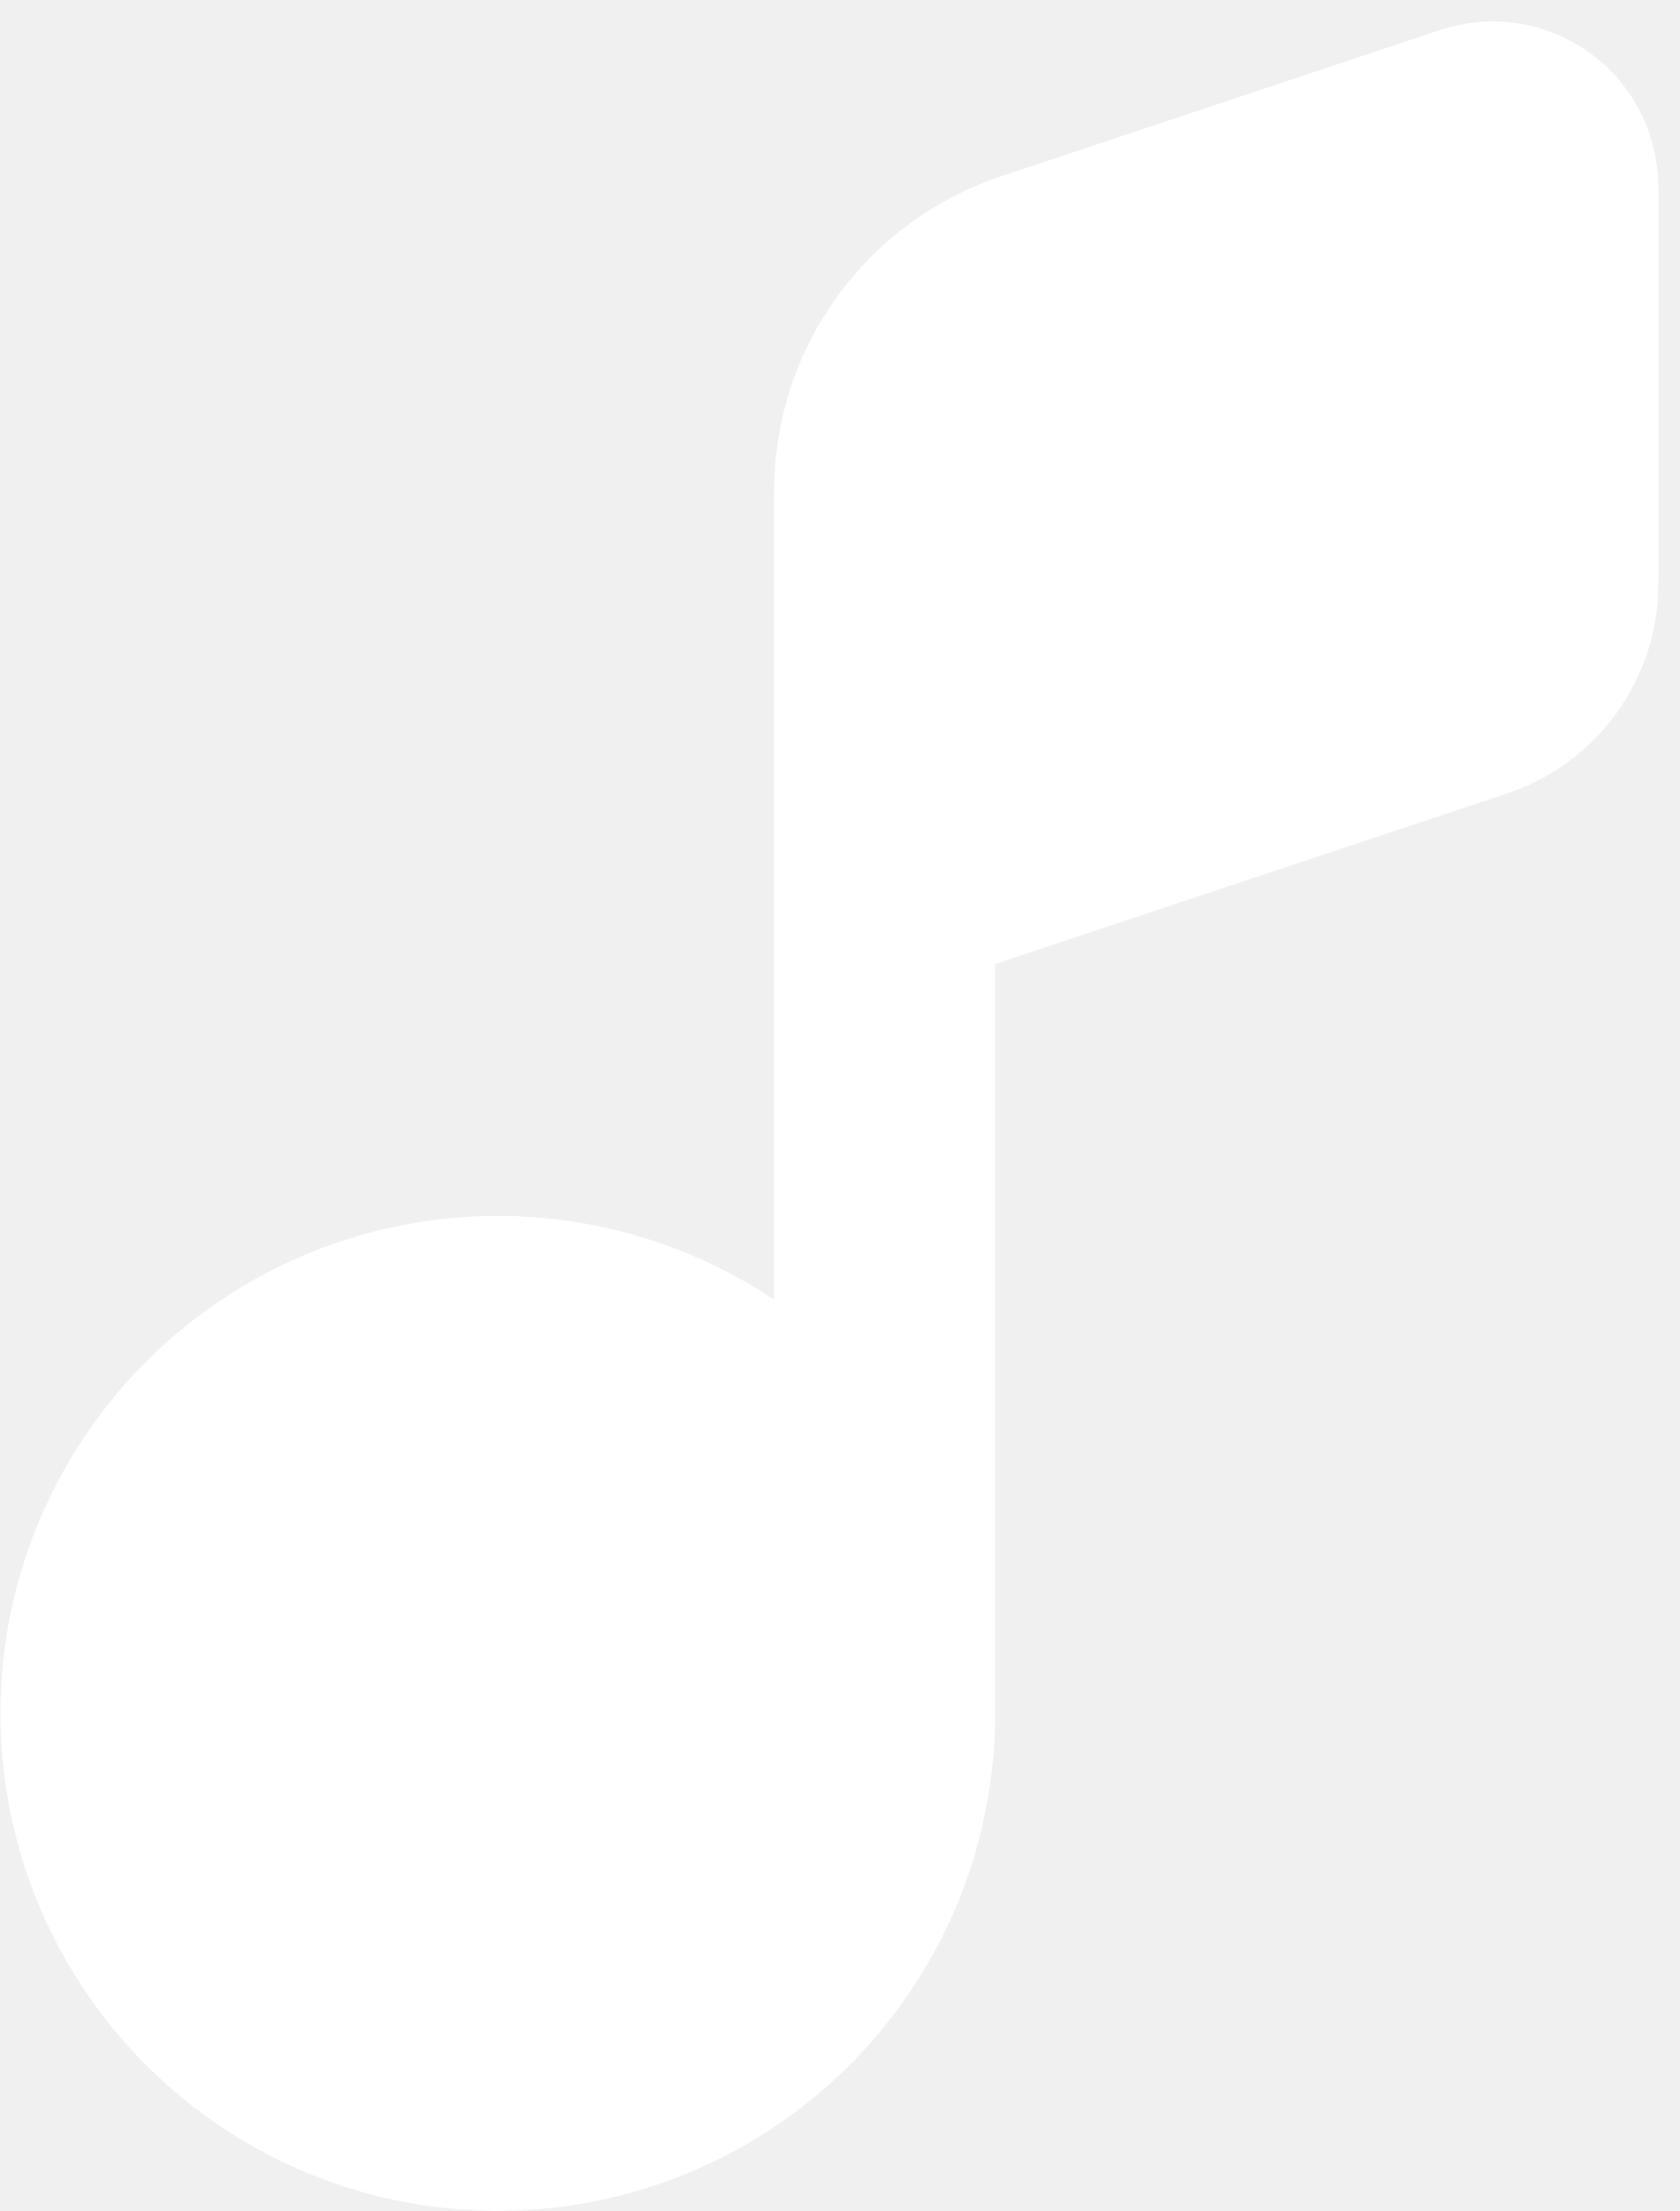
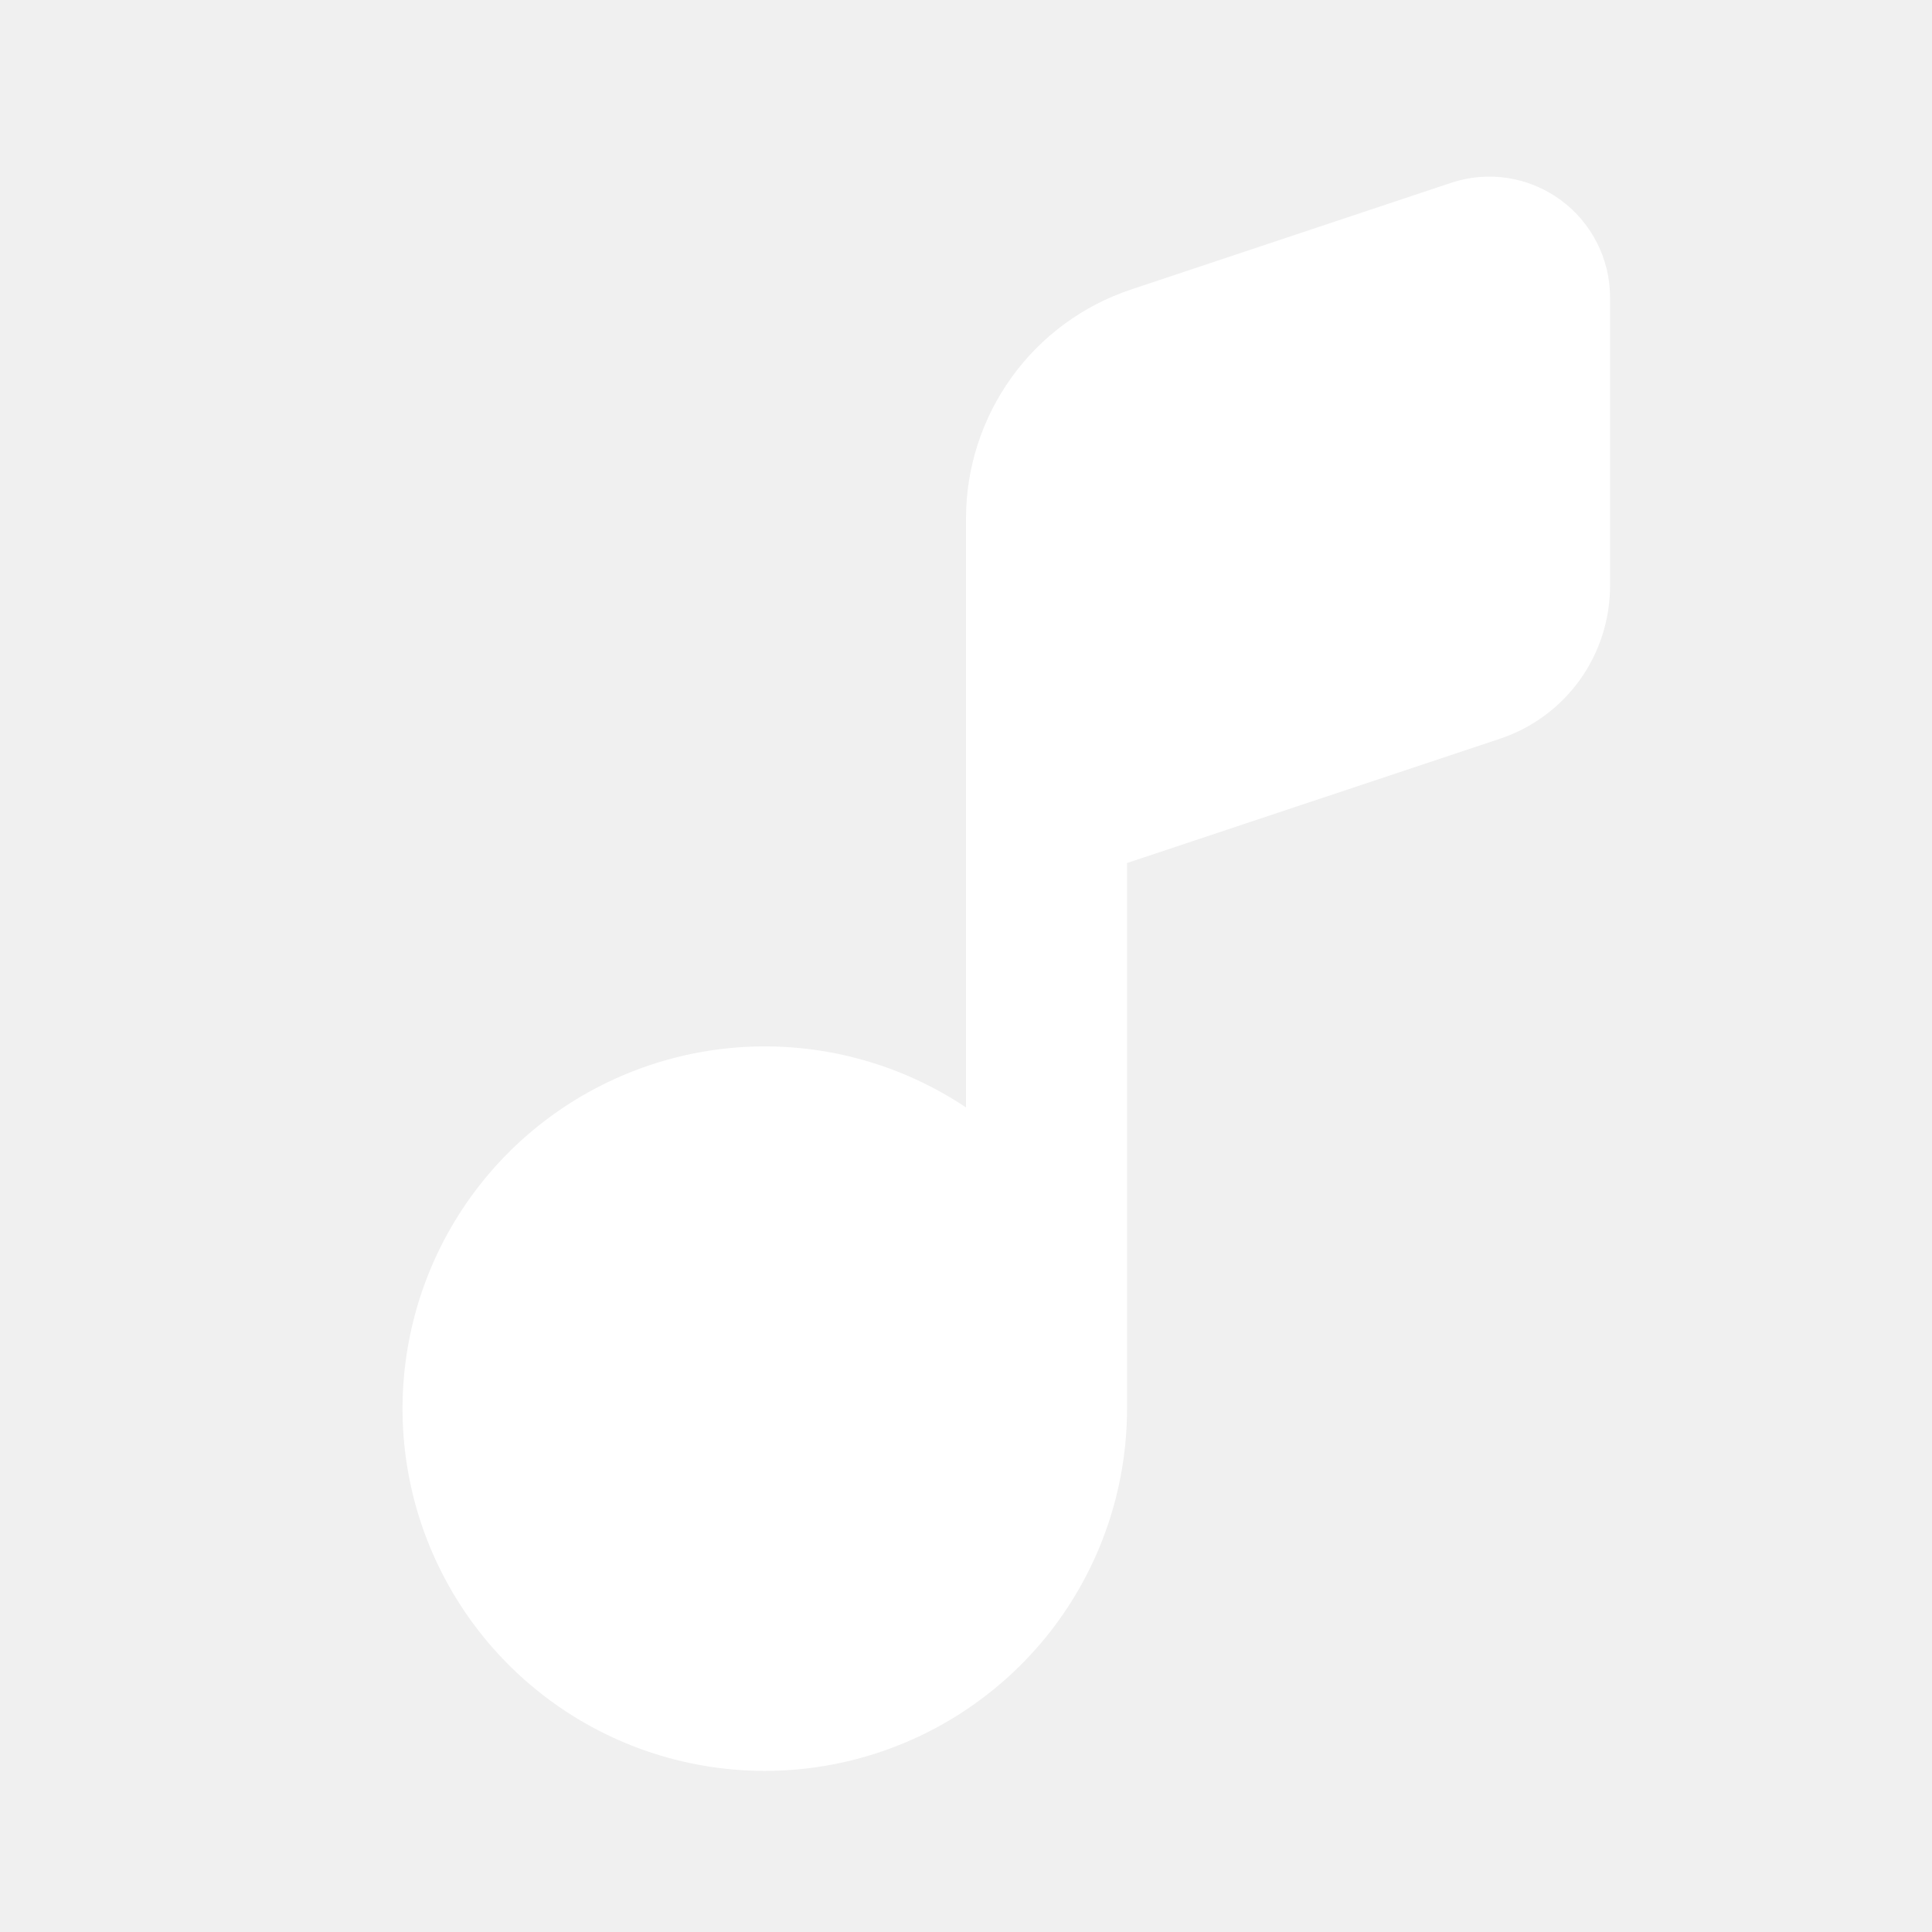
- <svg xmlns="http://www.w3.org/2000/svg" width="38" height="50" viewBox="0 0 38 50" fill="white">
-   <path d="M34.093 17.942L22.51 21.8V38.75C22.509 41.258 21.671 43.694 20.127 45.67C18.584 47.647 16.424 49.051 13.991 49.66C11.559 50.269 8.992 50.047 6.699 49.031C4.407 48.014 2.52 46.26 1.338 44.048C0.156 41.837 -0.253 39.293 0.176 36.822C0.605 34.351 1.847 32.095 3.706 30.41C5.564 28.726 7.932 27.712 10.433 27.527C12.934 27.343 15.425 27.999 17.51 29.392V11.105C17.51 9.531 18.005 7.997 18.926 6.72C19.846 5.443 21.145 4.488 22.638 3.99L32.575 0.678C33.139 0.49 33.739 0.439 34.326 0.528C34.914 0.618 35.471 0.846 35.953 1.193C36.435 1.541 36.828 1.998 37.098 2.527C37.369 3.055 37.51 3.641 37.51 4.235V13.197C37.511 14.247 37.181 15.27 36.567 16.122C35.954 16.973 35.088 17.61 34.093 17.942Z" />
+ <svg xmlns="http://www.w3.org/2000/svg" width="25" height="25" viewBox="0 0 25 25" fill="white">
+   <g clip-path="url(#clip0_153_623)">
+     <path d="M19.41 9.559L14.584 11.167V18.229C14.583 19.274 14.234 20.289 13.591 21.113C12.947 21.936 12.048 22.521 11.034 22.775C10.02 23.029 8.951 22.936 7.996 22.513C7.04 22.089 6.254 21.358 5.762 20.437C5.269 19.515 5.099 18.456 5.278 17.426C5.456 16.396 5.974 15.456 6.748 14.754C7.523 14.053 8.509 13.63 9.551 13.553C10.593 13.476 11.631 13.75 12.5 14.33V6.71C12.5 6.055 12.707 5.415 13.09 4.883C13.473 4.351 14.014 3.953 14.637 3.746L18.777 2.366C19.012 2.287 19.262 2.266 19.507 2.303C19.752 2.341 19.984 2.436 20.185 2.581C20.386 2.725 20.549 2.916 20.662 3.136C20.775 3.356 20.834 3.6 20.834 3.848V7.582C20.834 8.02 20.696 8.446 20.441 8.801C20.185 9.156 19.824 9.421 19.41 9.559Z" />
+   </g>
+   <defs>
+     <clipPath id="clip0_153_623">
+       <rect width="25" height="25" fill="white" />
+     </clipPath>
+   </defs>
</svg>
